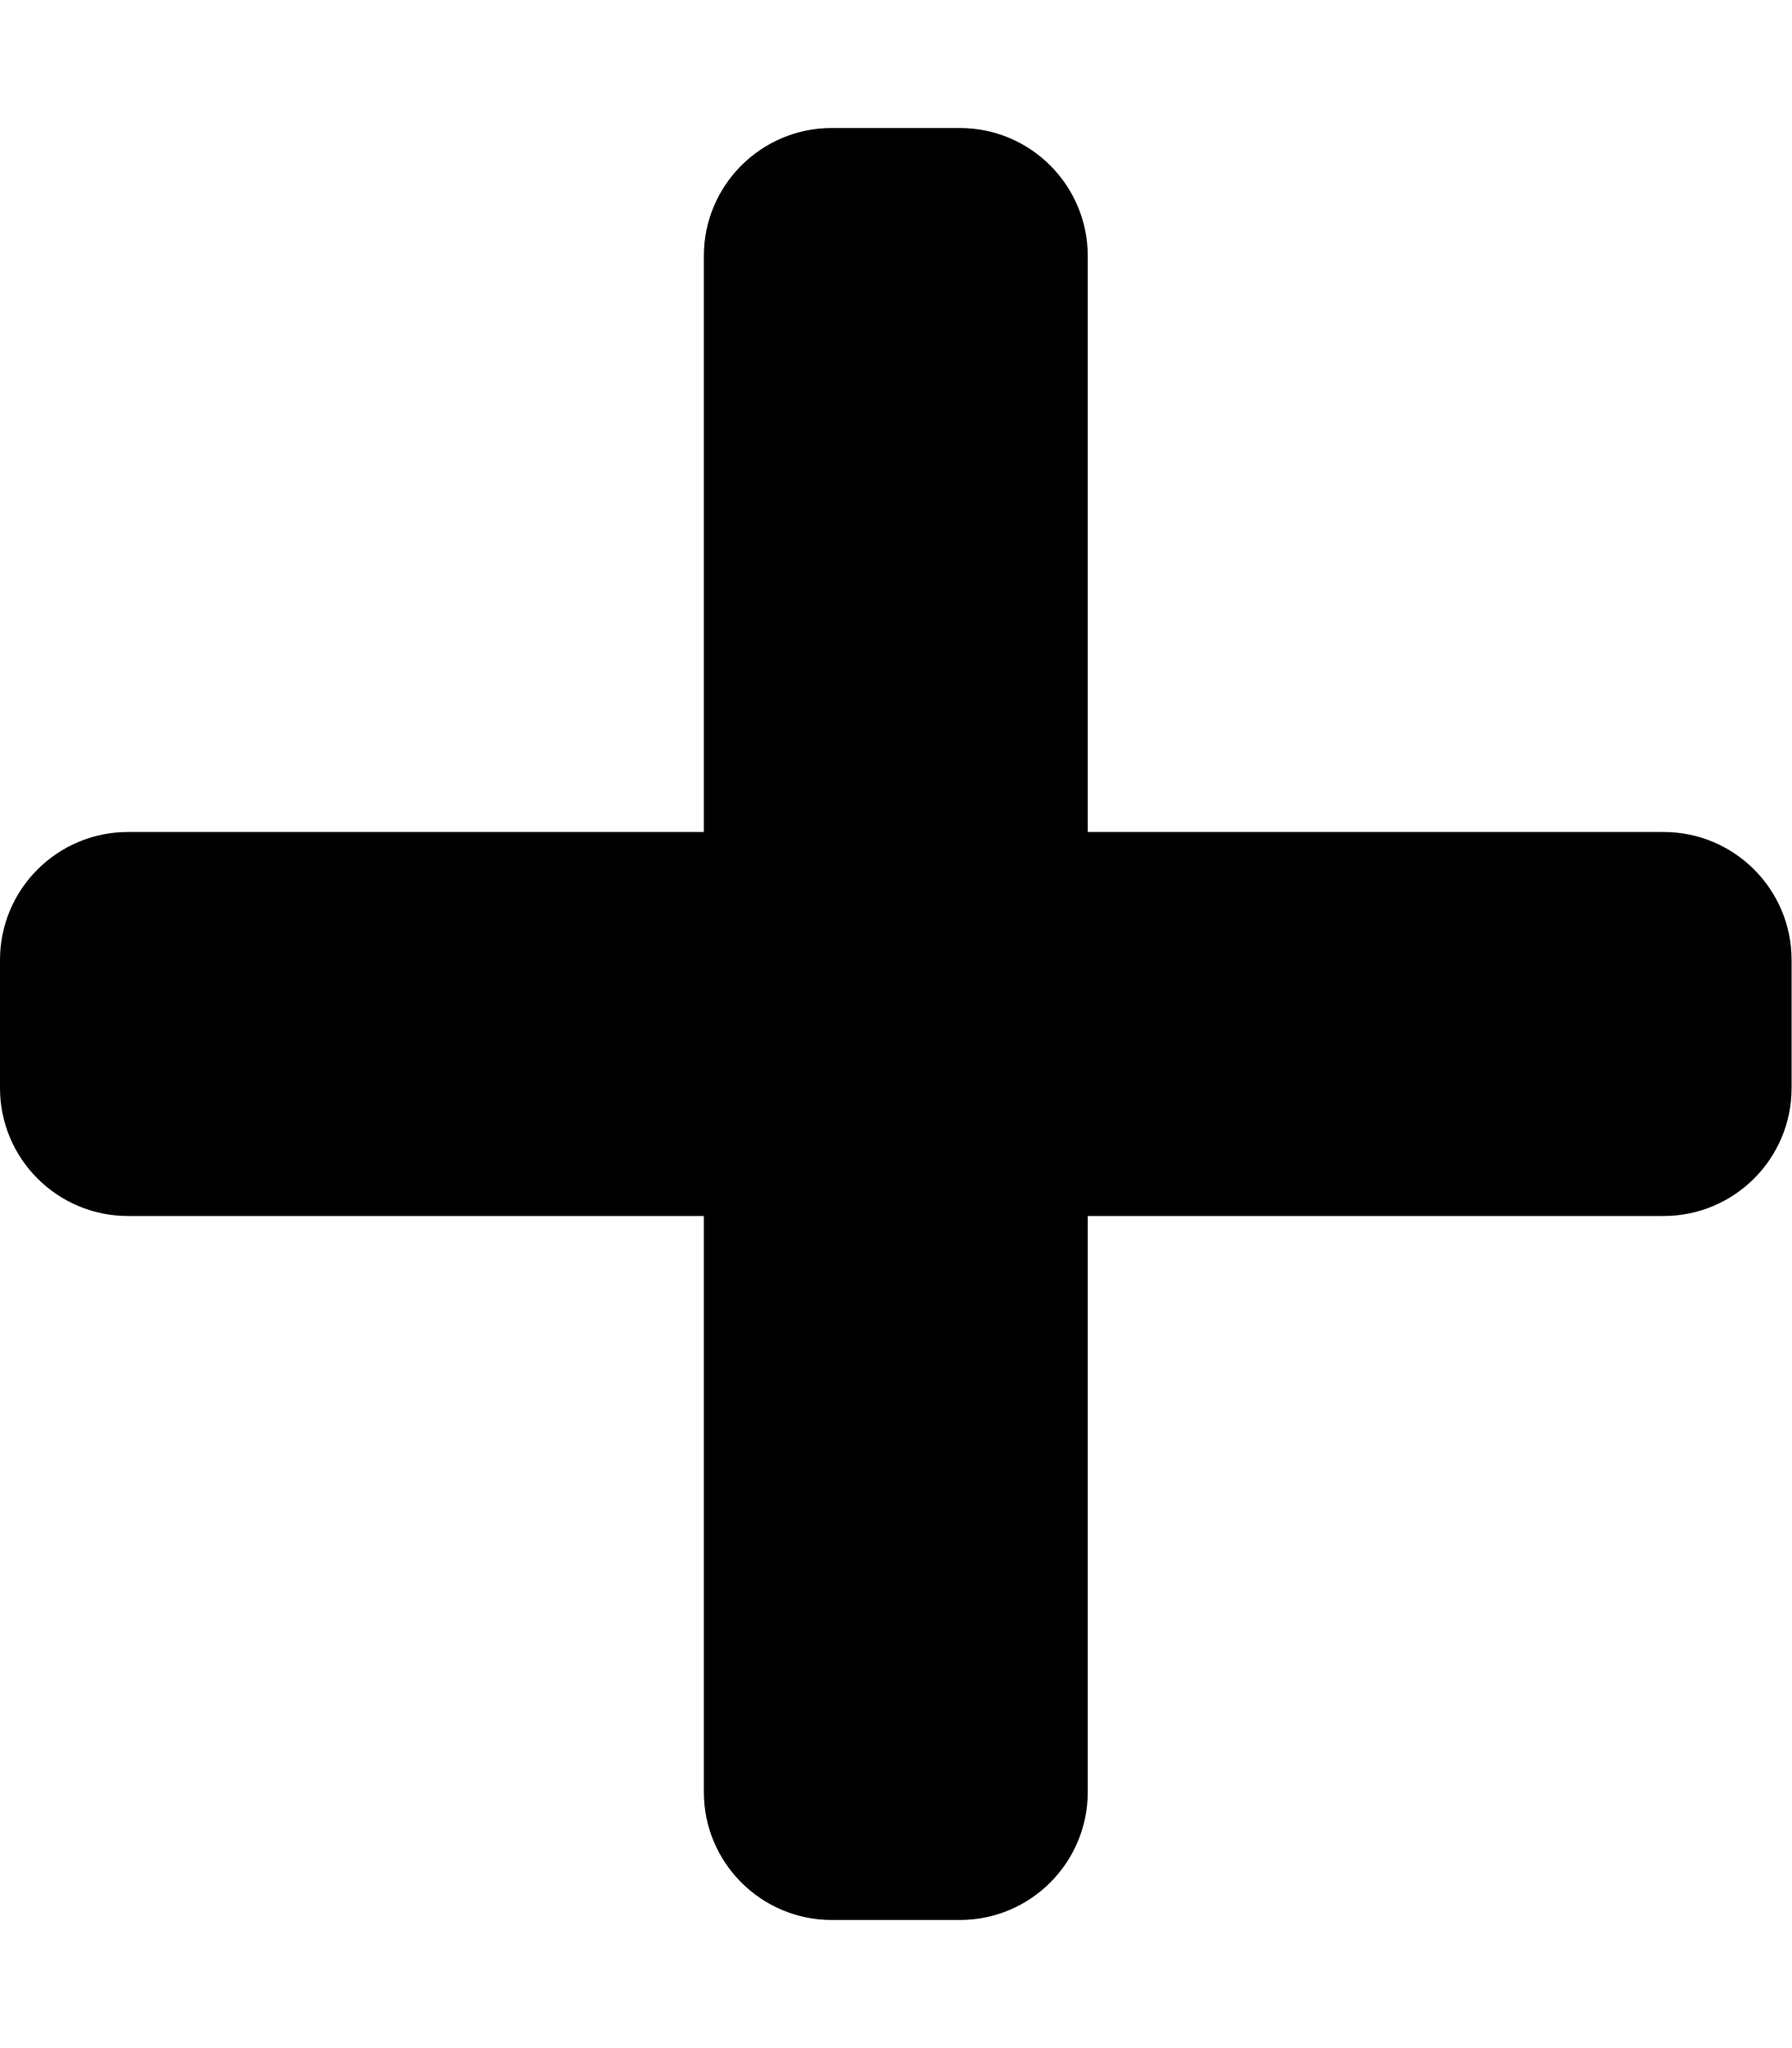
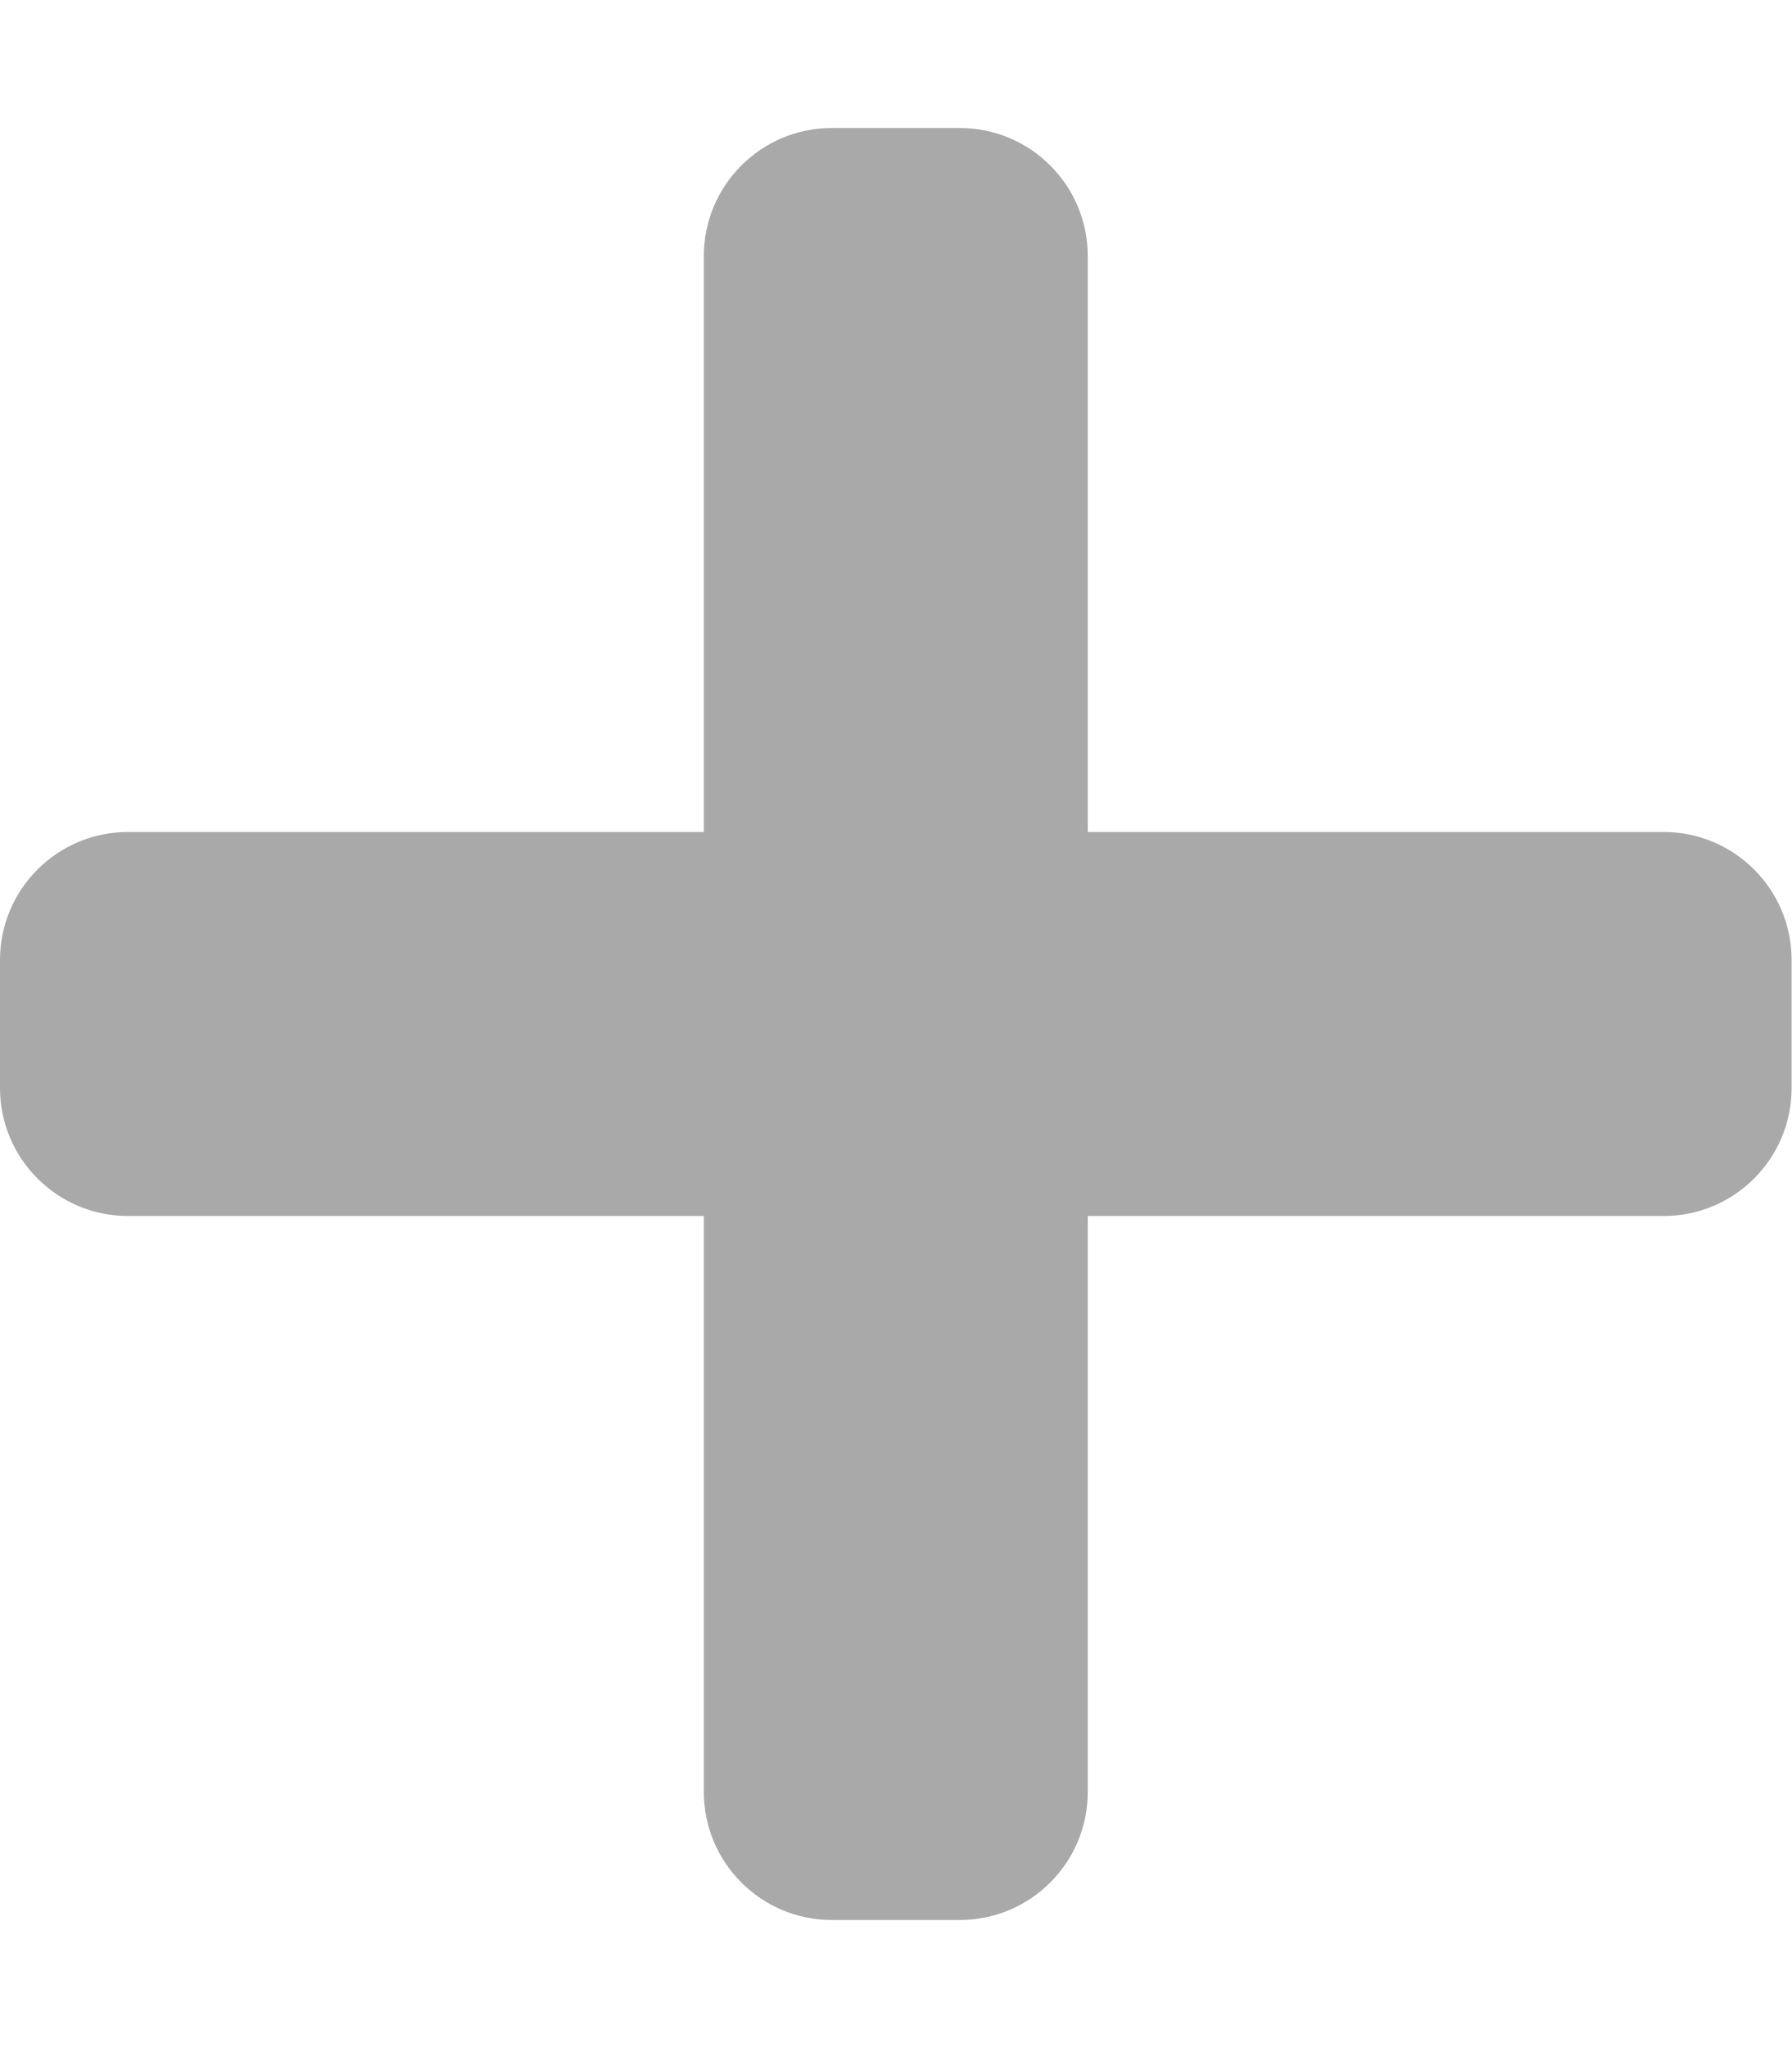
<svg xmlns="http://www.w3.org/2000/svg" aria-hidden="true" focusable="false" data-prefix="fas" data-icon="plus" class="svg-inline--fa fa-plus fa-w-14" role="img" viewBox="0 0 448 512">
-   <path fill="currentColor" d="M416 208H272V64c0-17.67-14.33-32-32-32h-32c-17.67 0-32 14.33-32 32v144H32c-17.67 0-32 14.33-32 32v32c0 17.67 14.33 32 32 32h144v144c0 17.67 14.33 32 32 32h32c17.67 0 32-14.33 32-32V304h144c17.67 0 32-14.33 32-32v-32c0-17.67-14.33-32-32-32z" />
+   <path fill="#a9a9a9" d="M416 208H272V64c0-17.67-14.33-32-32-32h-32c-17.67 0-32 14.33-32 32v144H32c-17.67 0-32 14.33-32 32v32c0 17.67 14.33 32 32 32h144v144c0 17.67 14.33 32 32 32h32c17.67 0 32-14.33 32-32V304h144c17.67 0 32-14.33 32-32v-32c0-17.67-14.33-32-32-32z" />
</svg>
